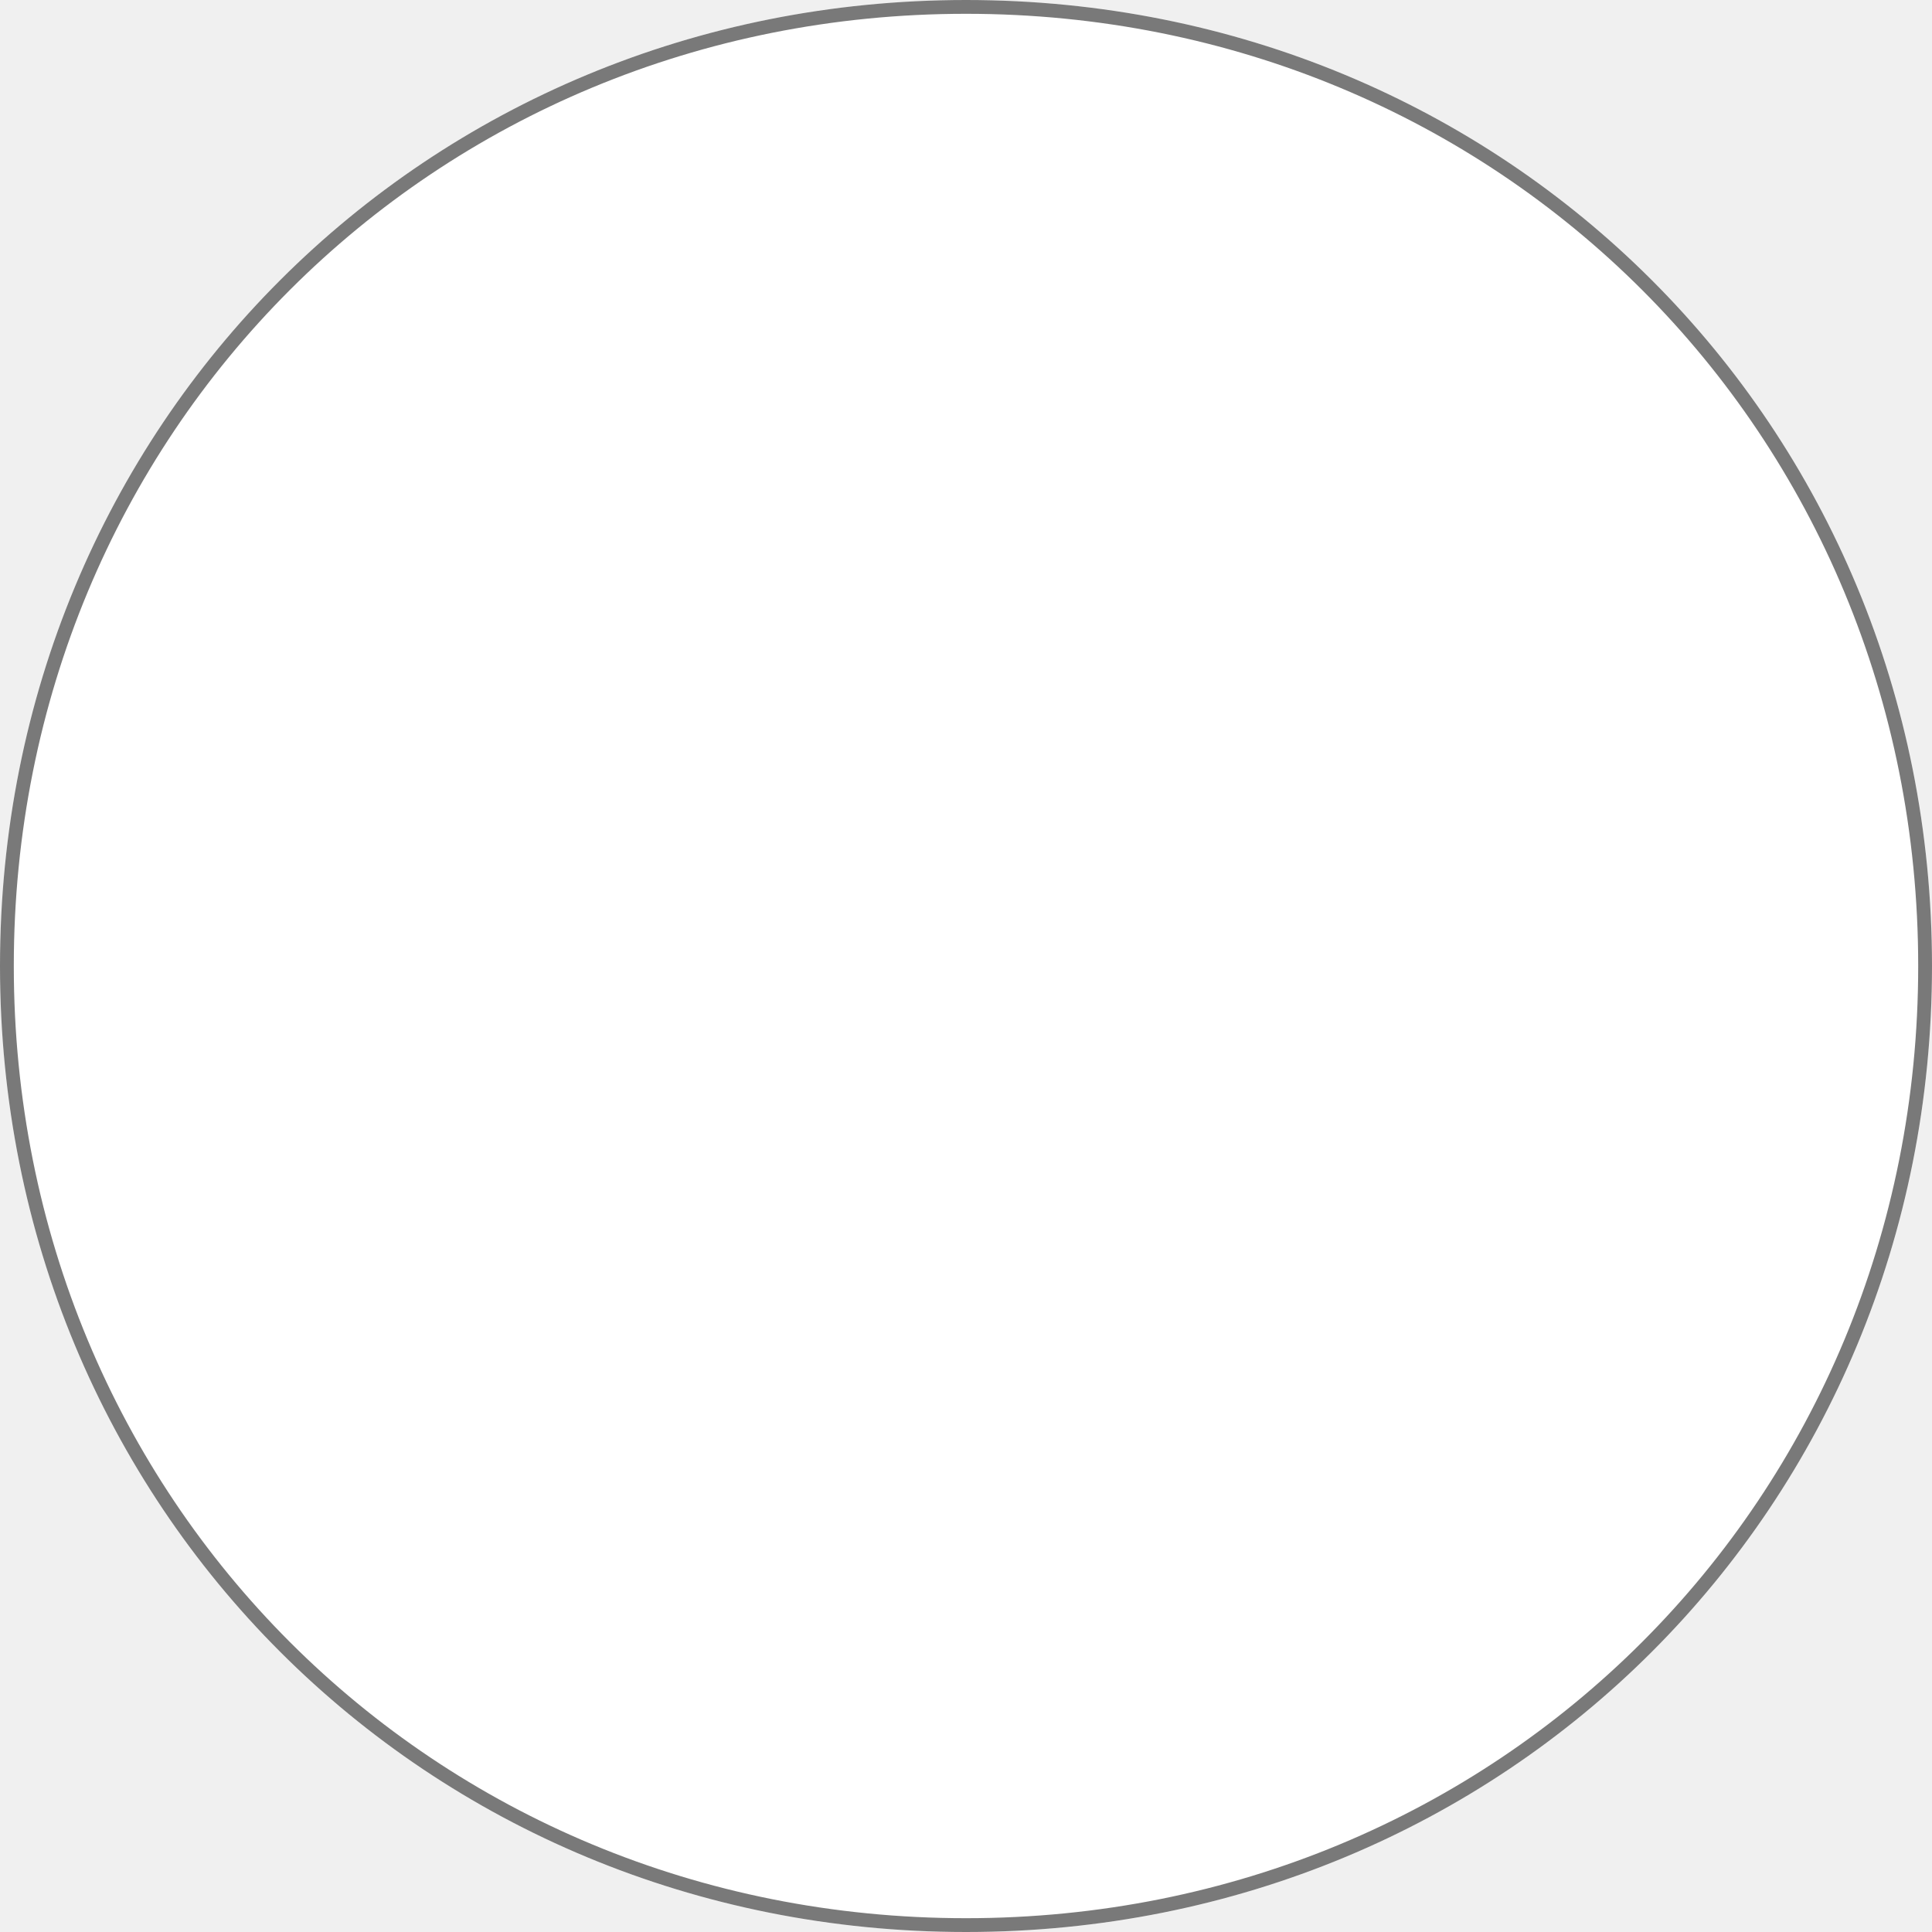
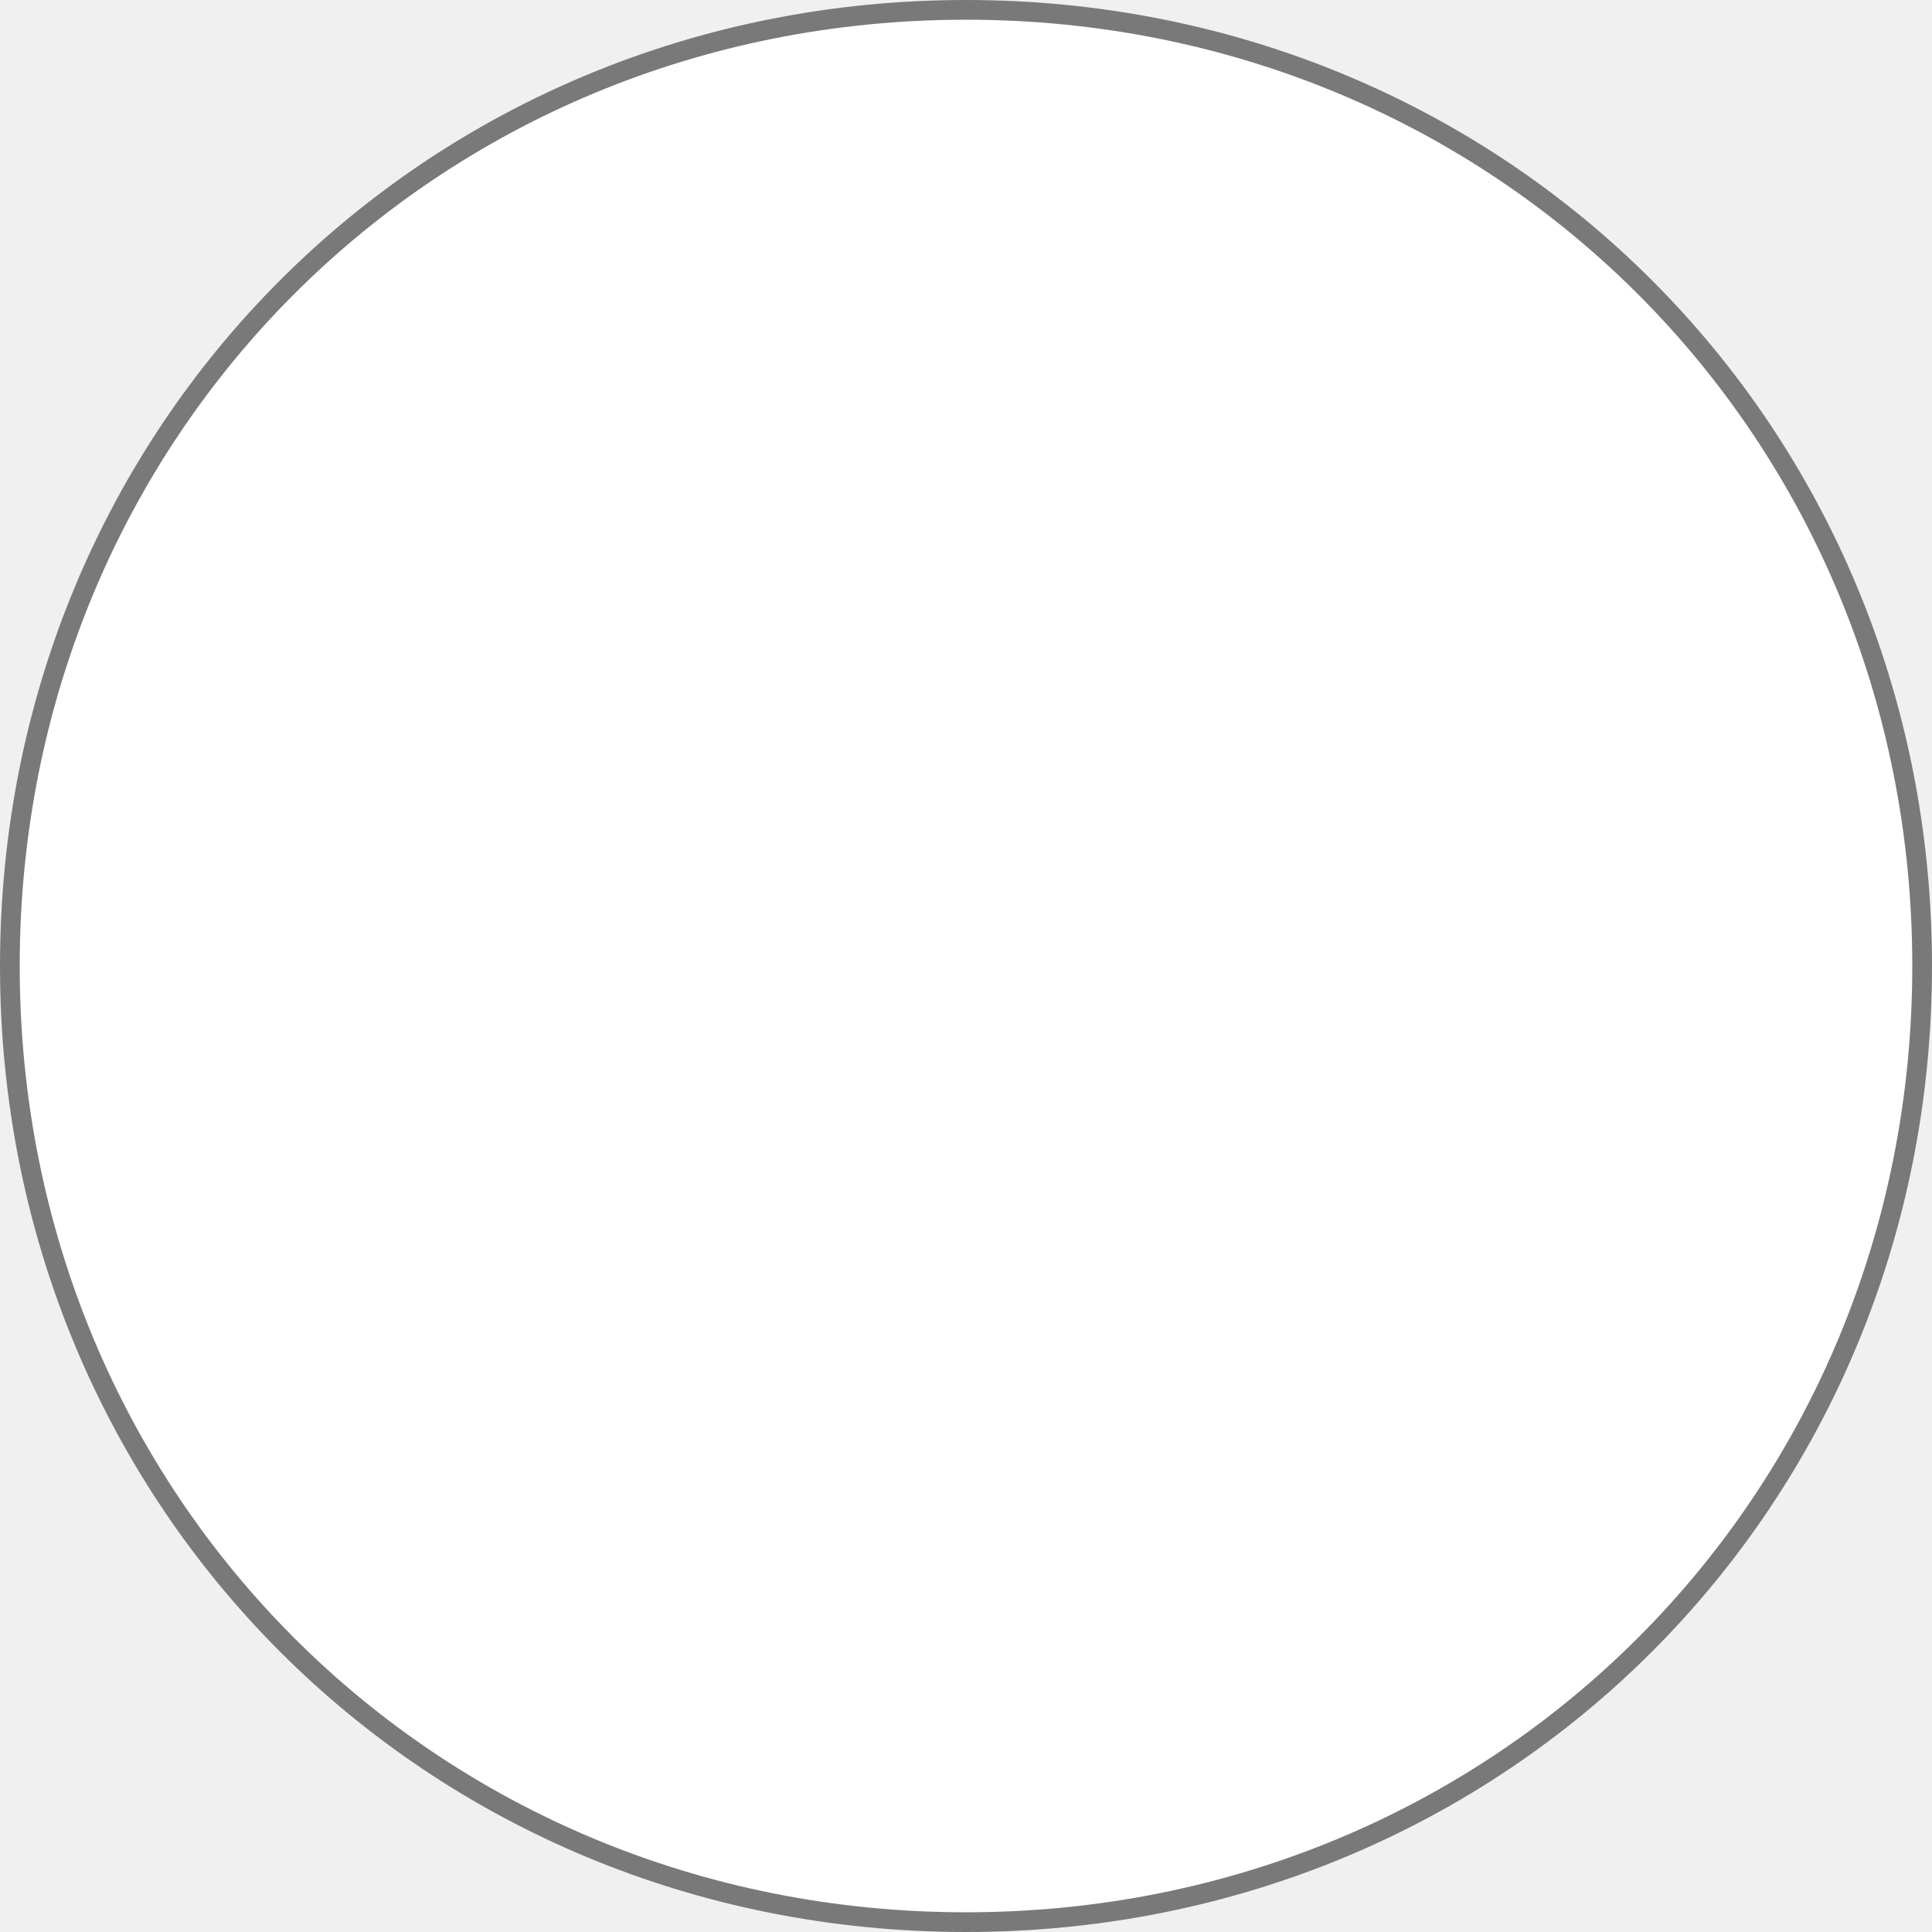
- <svg xmlns="http://www.w3.org/2000/svg" version="1.1" width="140px" height="140px">
-   <g transform="matrix(1 0 0 1 -85 -843 )">
-     <path d="M 155 843  C 194.2 843  225 873.8  225 913  C 225 952.2  194.2 983  155 983  C 115.8 983  85 952.2  85 913  C 85 873.8  115.8 843  155 843  Z " fill-rule="nonzero" fill="#ffffff" stroke="none" />
-     <path d="M 155 843.5  C 193.92 843.5  224.5 874.08  224.5 913  C 224.5 951.92  193.92 982.5  155 982.5  C 116.08 982.5  85.5 951.92  85.5 913  C 85.5 874.08  116.08 843.5  155 843.5  Z " stroke-width="1" stroke="#797979" fill="none" />
+ <svg xmlns="http://www.w3.org/2000/svg" version="1.1" width="294px" height="294px">
+   <g transform="matrix(1 0 0 1 -157 -446 )">
+     <path d="M 304 448  C 385.2 448  449 511.8  449 593  C 449 674.2  385.2 738  304 738  C 222.8 738  159 674.2  159 593  C 159 511.8  222.8 448  304 448  Z " fill-rule="nonzero" fill="#ffffff" stroke="none" />
+     <path d="M 304 447.5  C 385.48 447.5  449.5 511.52  449.5 593  C 449.5 674.48  385.48 738.5  304 738.5  C 222.52 738.5  158.5 674.48  158.5 593  C 158.5 511.52  222.52 447.5  304 447.5  Z " stroke-width="3" stroke="#797979" fill="none" />
  </g>
</svg>
